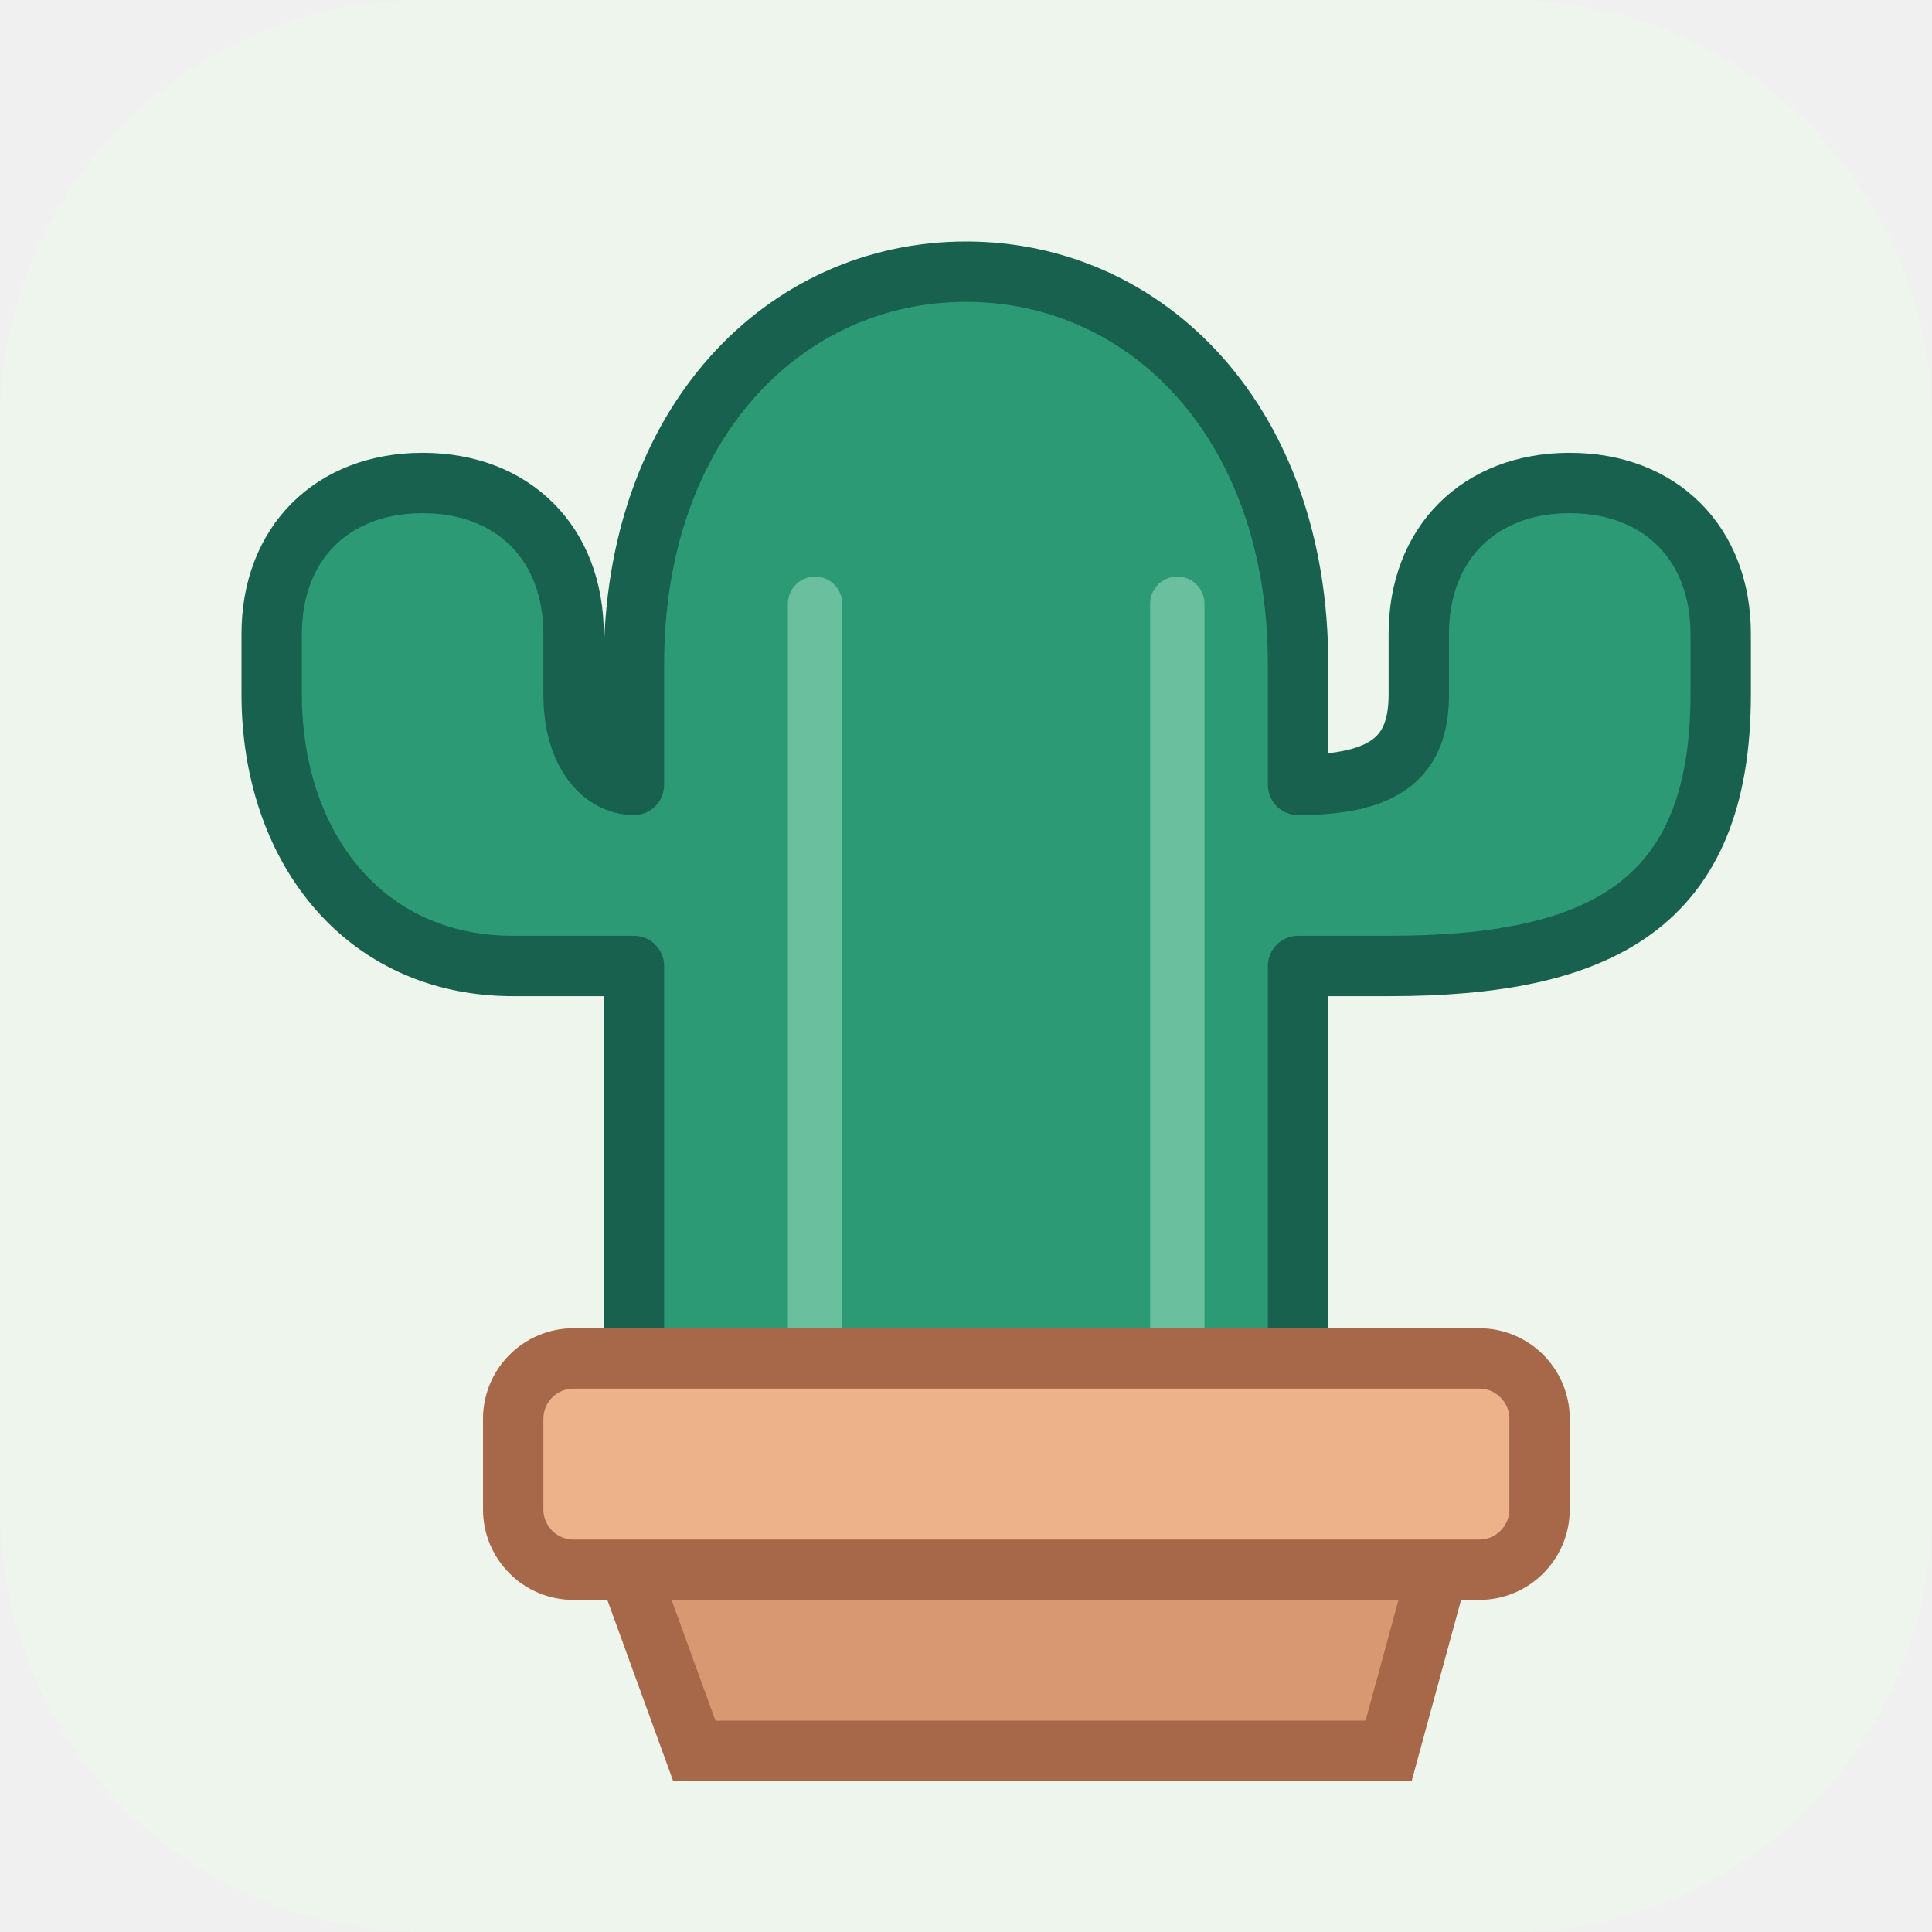
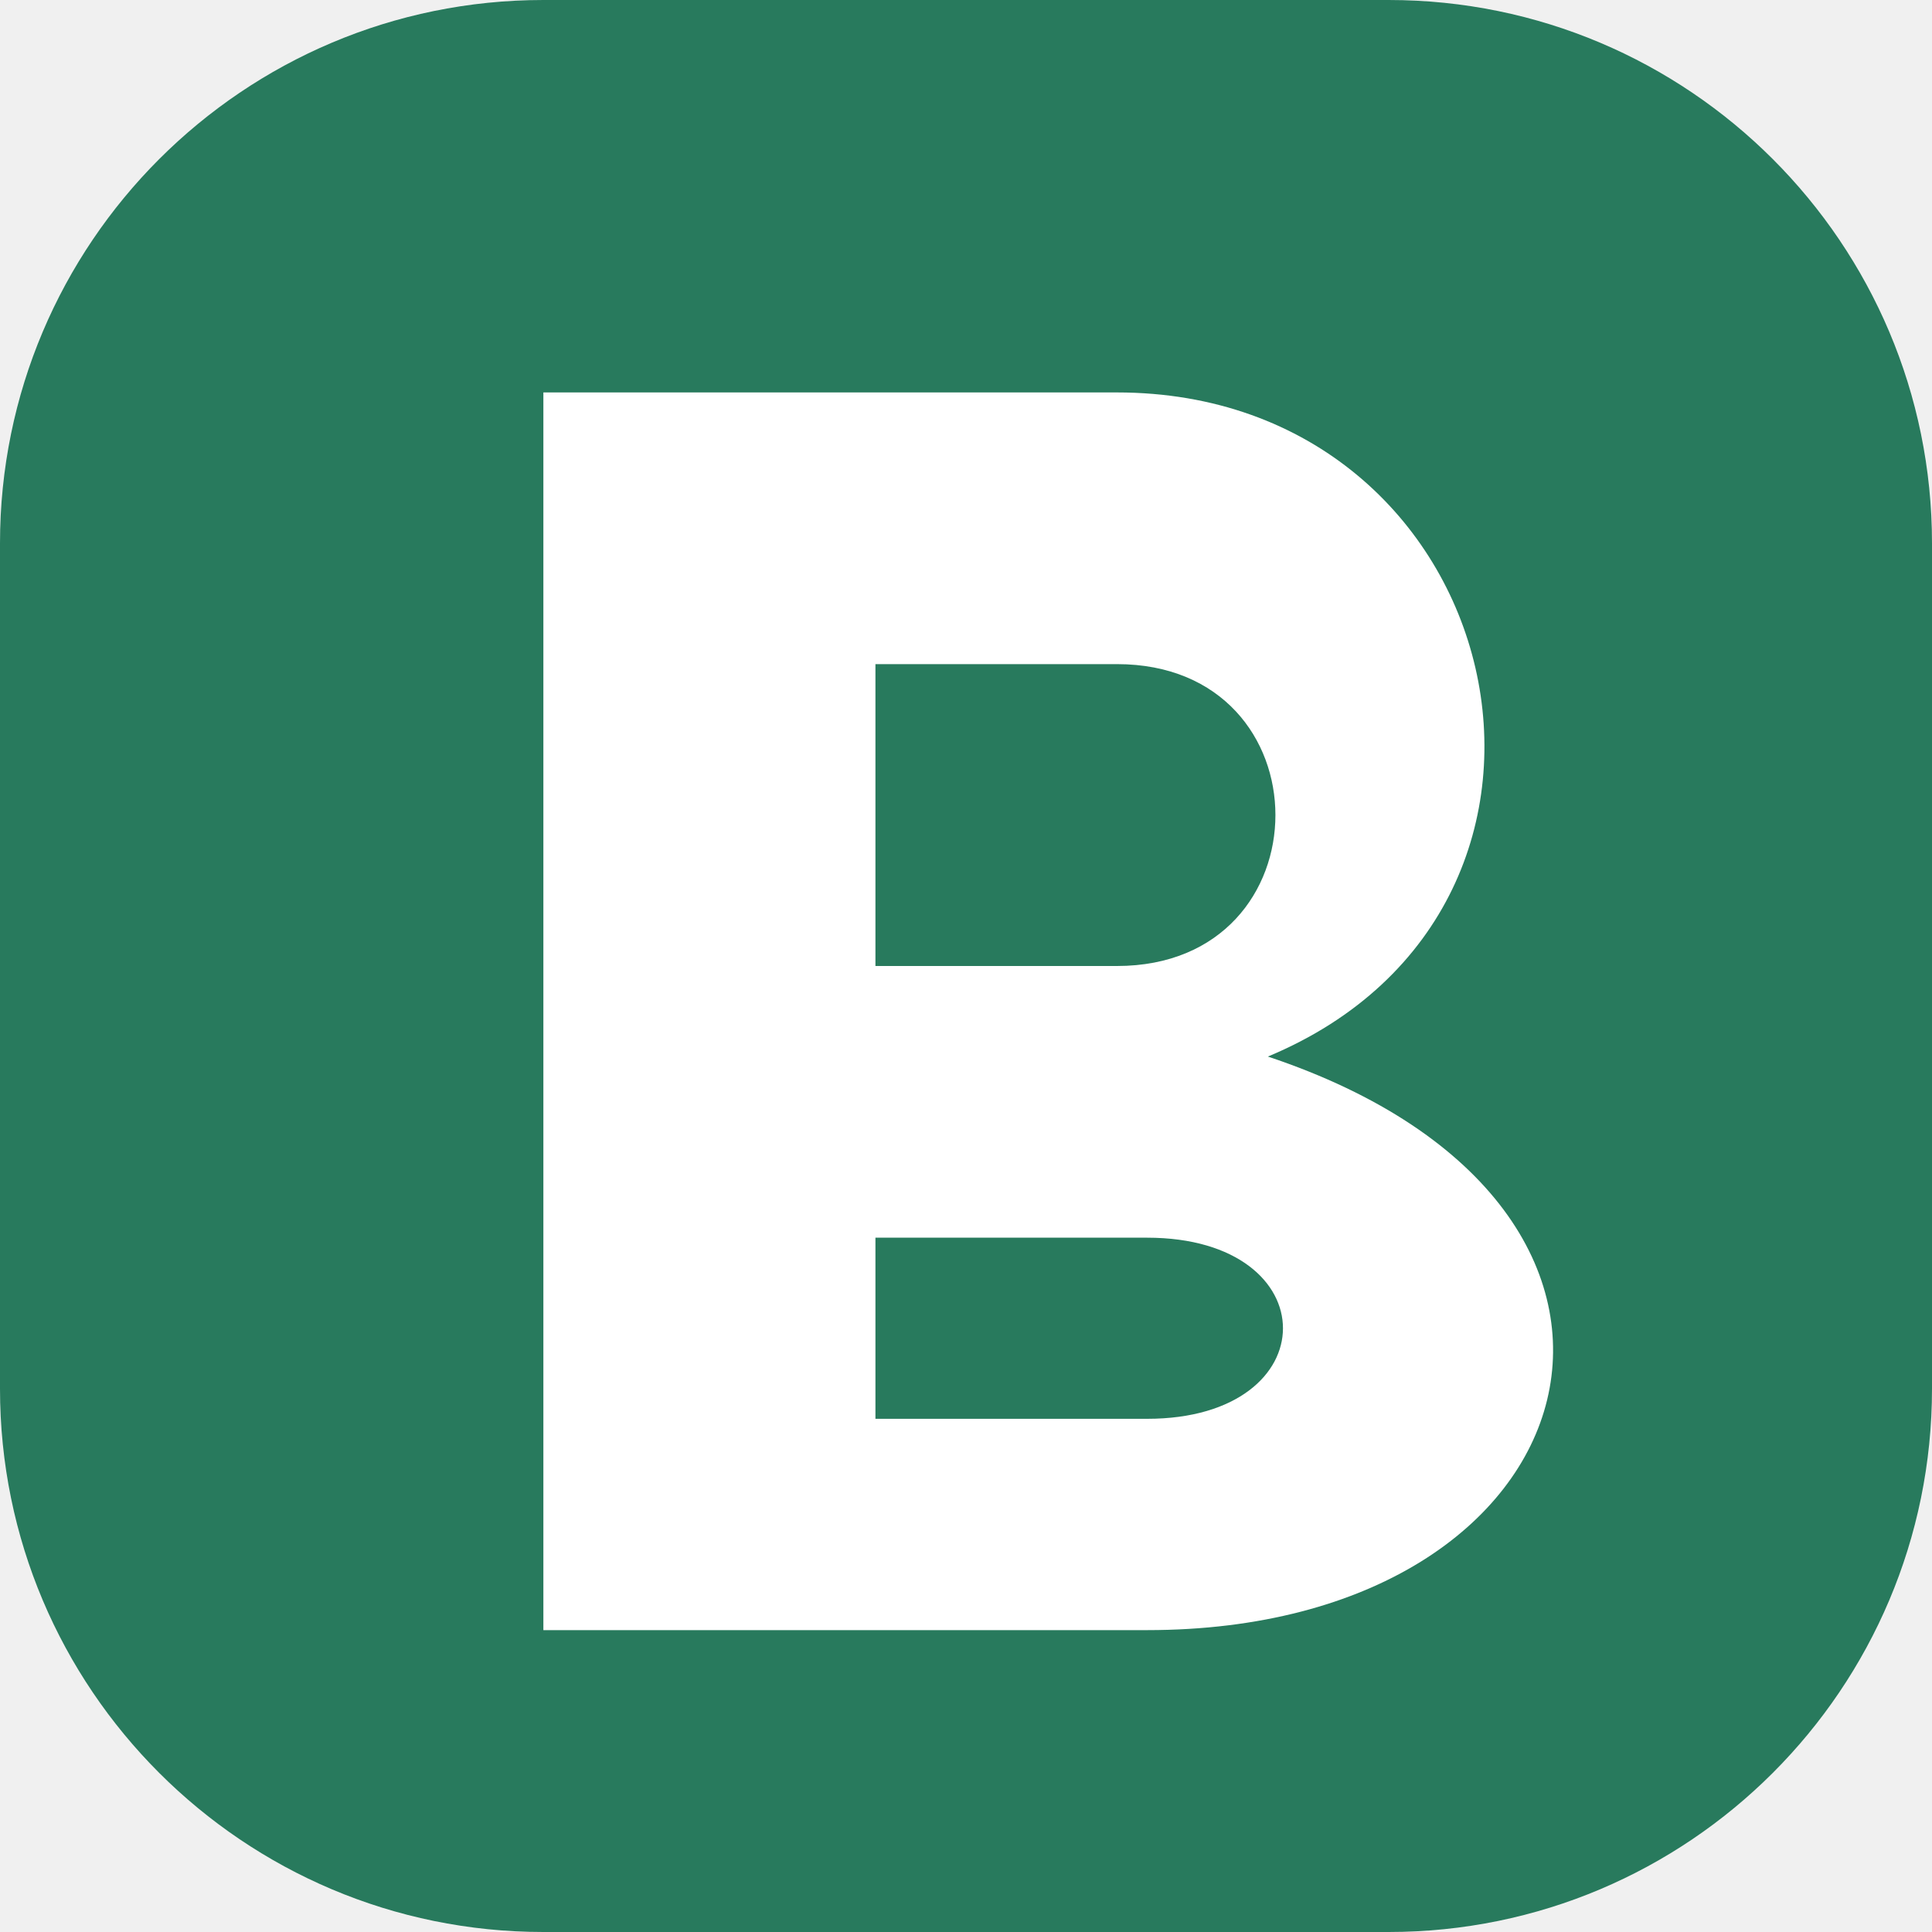
- <svg xmlns="http://www.w3.org/2000/svg" viewBox="0 0 64 64" fill="none">
-   <rect width="64" height="64" rx="14" fill="#EEF5ED" />
-   <path d="M25 48V32H21C16 32 13 28 13 23V21C13 18 15 16 18 16S23 18 23 21V23C23 25 24 26 25 26V22C25 14 30 9 36 9S47 14 47 22V26C50 26 51 25 51 23V21C51 18 53 16 56 16S61 18 61 21V23C61 30 57 32 50 32H47V48Z" fill="#2D9A76" stroke="#17614E" stroke-width="2" stroke-linejoin="round" transform="translate(-4 0)" />
-   <path d="M31 20V46M43 20V46" stroke="#9BDFC0" stroke-width="1.8" stroke-linecap="round" opacity=".55" transform="translate(-4 0)" />
-   <path d="M19 47H49L46 58H23Z" fill="#D89872" stroke="#A76749" stroke-width="2" />
-   <rect x="17" y="45" width="34" height="7" rx="2" fill="#EDB28A" stroke="#A76749" stroke-width="2" />
+ <svg xmlns="http://www.w3.org/2000/svg" viewBox="0 0 64 64">
+   <rect width="64" height="64" rx="18" fill="#287a5d" />
+   <path d="M18 13h19c13 0 17 17 5 22 15 5 11 19-4 19H18zm11 9v10h8c7 0 7-10 0-10zm0 19v6h9c6 0 6-6 0-6z" fill="white" />
</svg>
